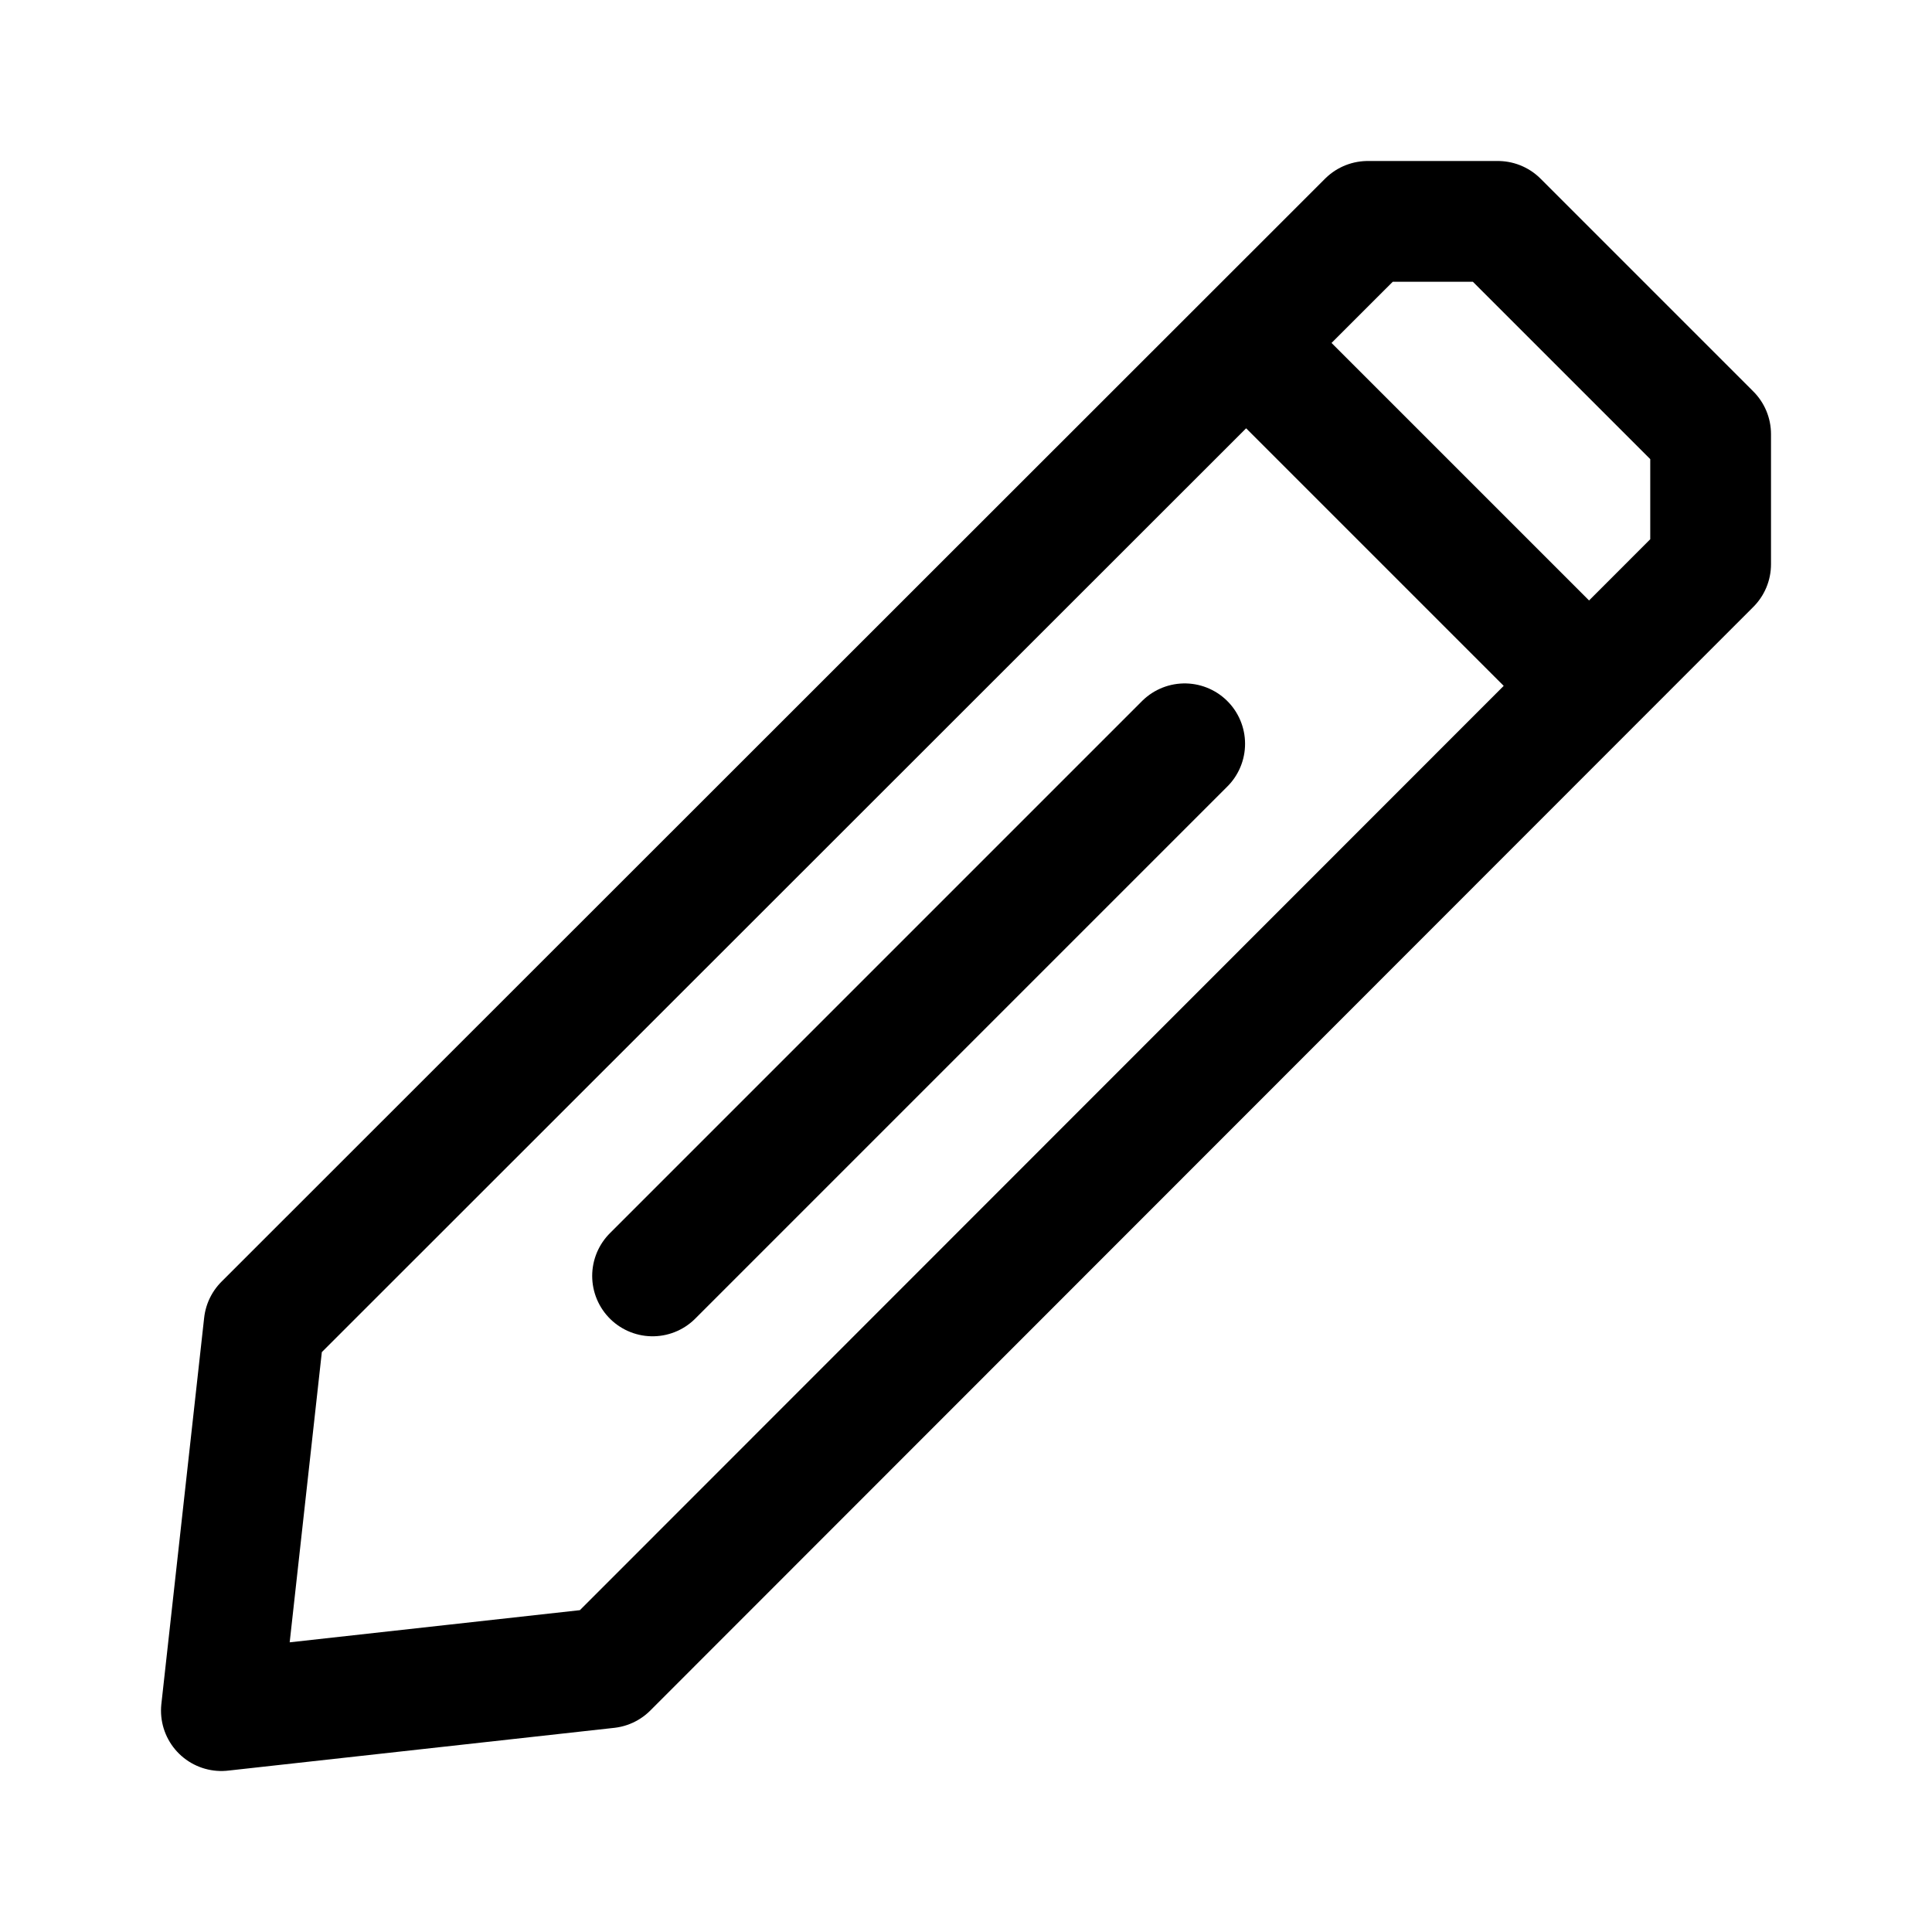
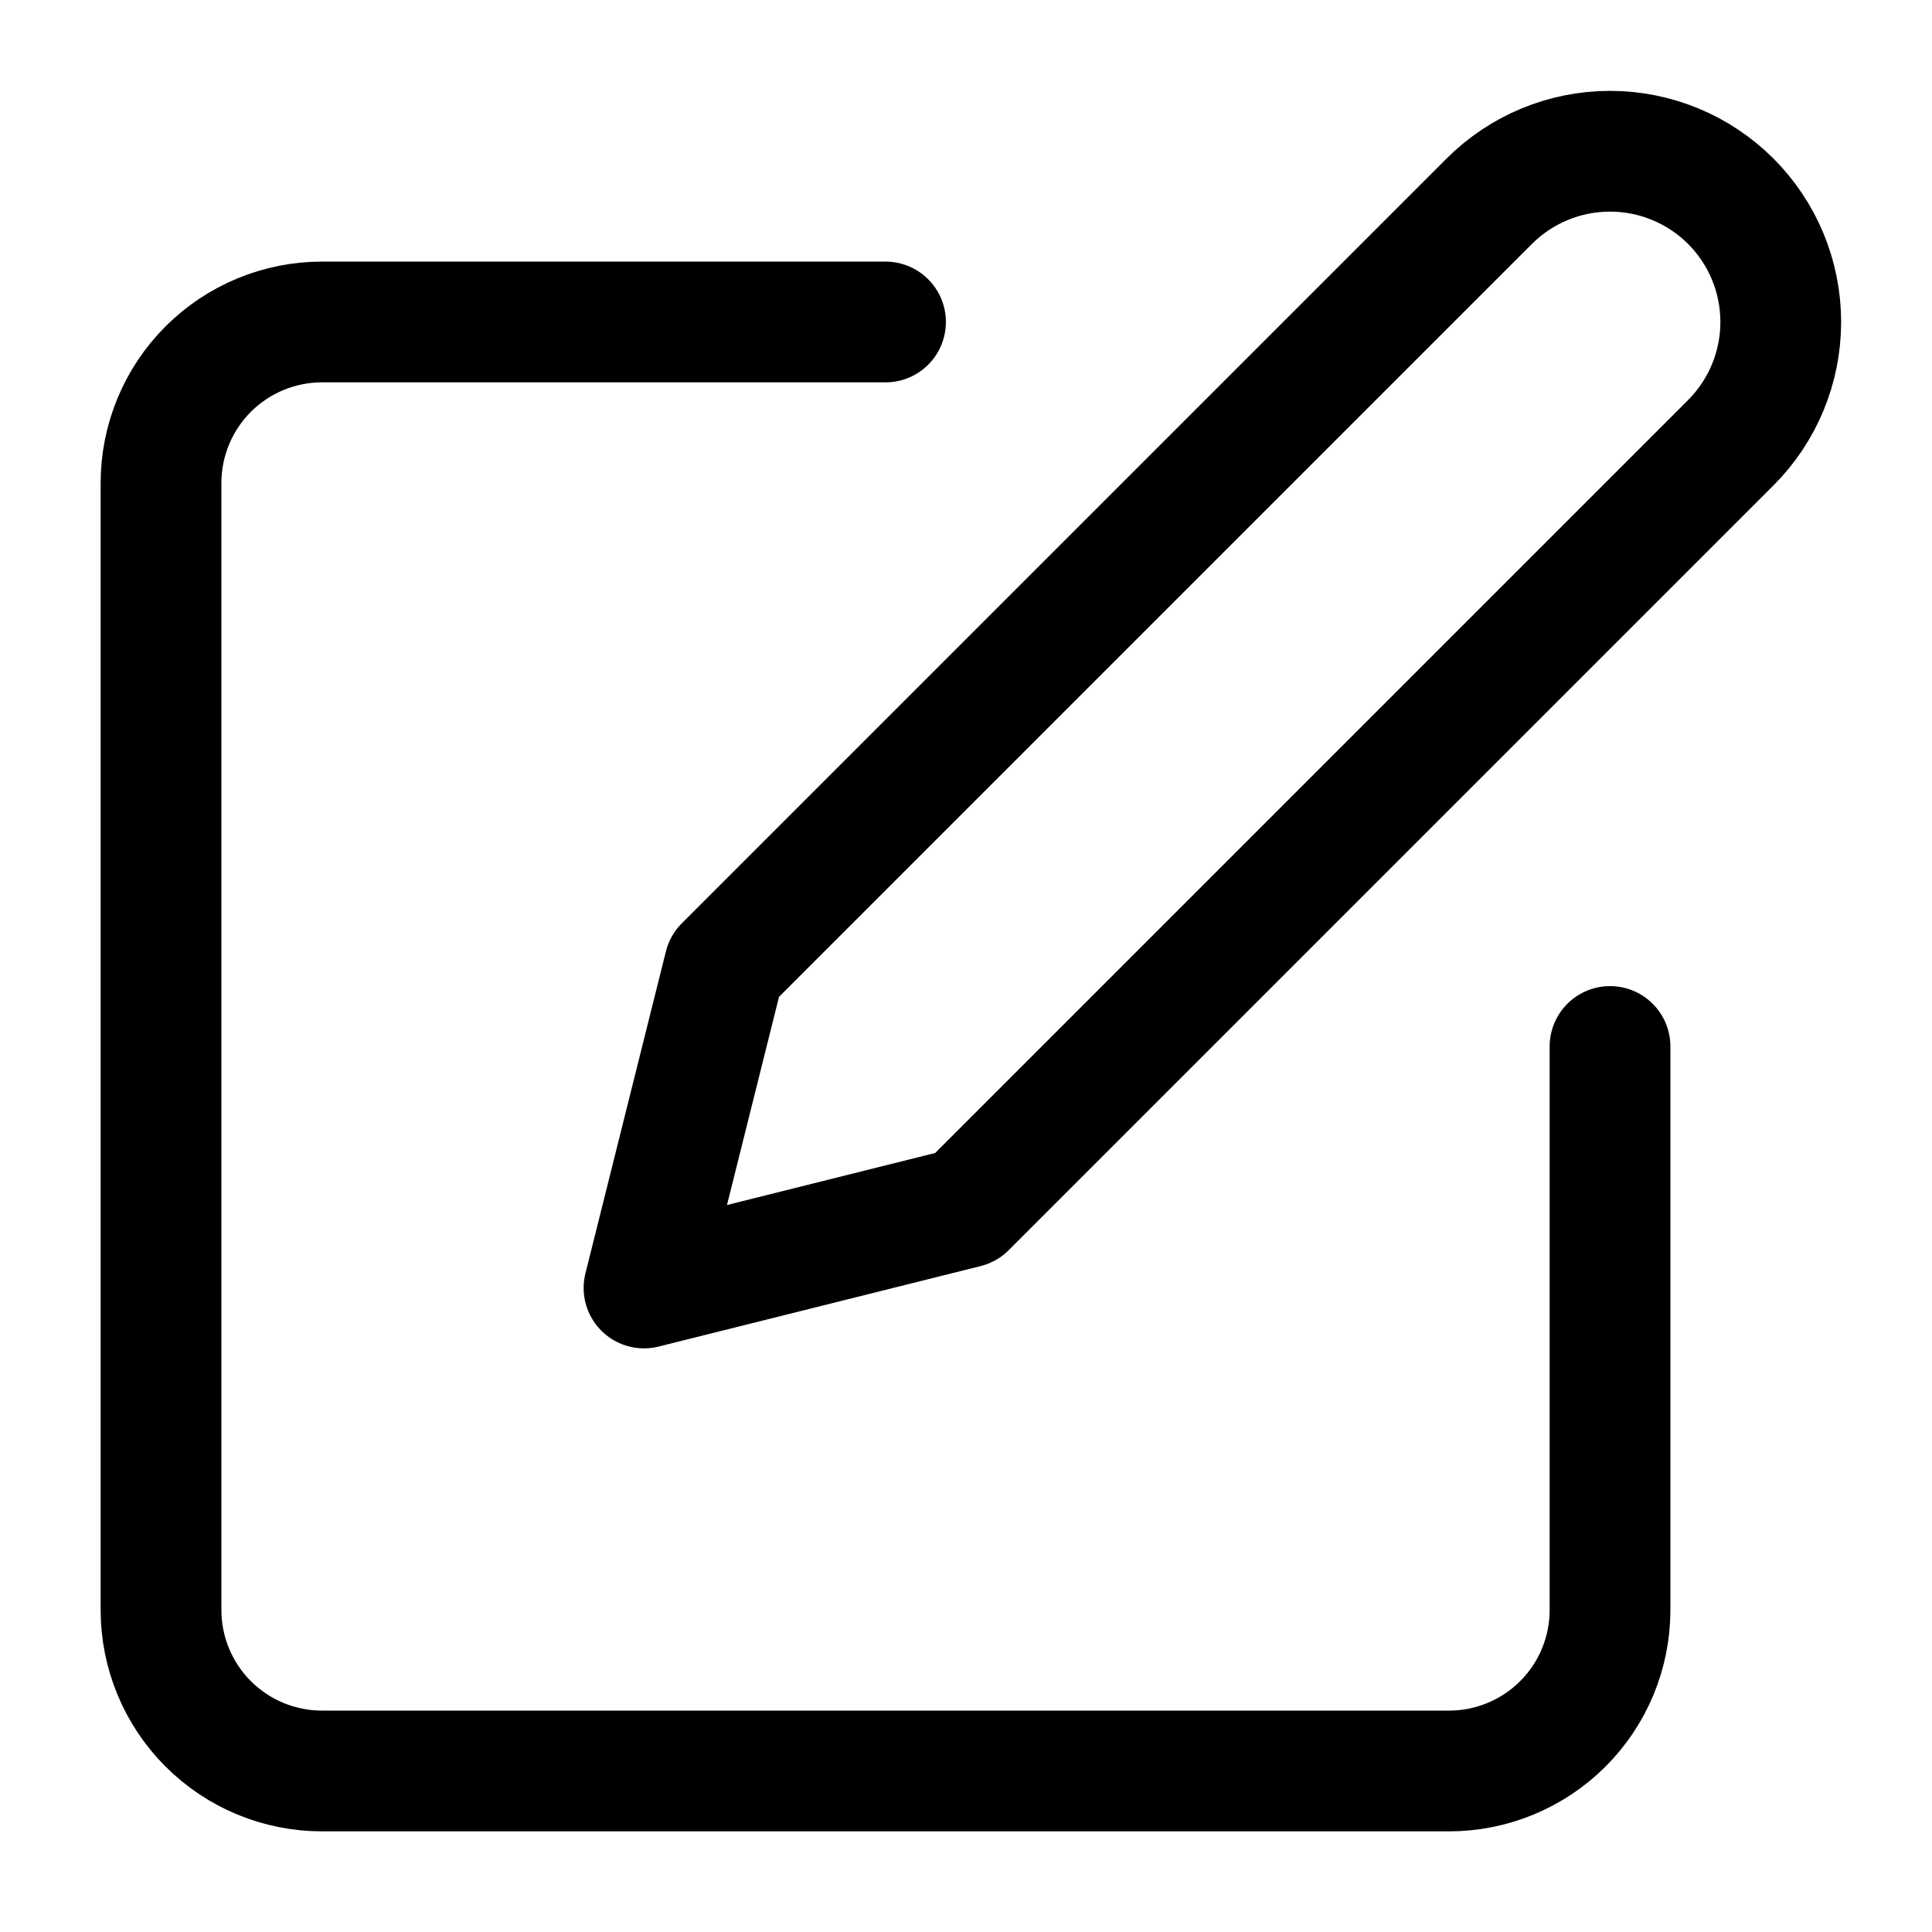
- <svg xmlns="http://www.w3.org/2000/svg" width="800px" height="800px" viewBox="0 0 192 192" xml:space="preserve" fill="none">
-   <path d="m104.175 90.97-4.252 38.384 38.383-4.252L247.923 15.427V2.497L226.78-18.646h-12.93zm98.164-96.96 31.671 31.67" class="cls-1" style="fill:none;fill-opacity:1;fill-rule:nonzero;stroke:#000000;stroke-width:12;stroke-linecap:round;stroke-linejoin:round;stroke-dasharray:none;stroke-opacity:1" transform="translate(-77.923 40.646)" />
-   <path d="m195.656 33.271-52.882 52.882" style="fill:none;fill-opacity:1;fill-rule:nonzero;stroke:#000000;stroke-width:12;stroke-linecap:round;stroke-linejoin:round;stroke-miterlimit:5;stroke-dasharray:none;stroke-opacity:1" transform="translate(-77.923 40.646)" />
+ <svg xmlns="http://www.w3.org/2000/svg" width="32" height="32" viewBox="0 0 32 32" fill="none">
+   <g id="edit">
+     <path id="Vector" d="M14.667 5.333H5.333C4.626 5.333 3.948 5.614 3.448 6.114C2.948 6.614 2.667 7.293 2.667 8V26.667C2.667 27.374 2.948 28.052 3.448 28.552C3.948 29.052 4.626 29.333 5.333 29.333H24C24.707 29.333 25.386 29.052 25.886 28.552C26.386 28.052 26.667 27.374 26.667 26.667V17.333" stroke="black" stroke-width="2" stroke-linecap="round" stroke-linejoin="round" />
+     <path id="Vector_2" d="M24.667 3.333C25.197 2.803 25.916 2.505 26.667 2.505C27.417 2.505 28.136 2.803 28.667 3.333C29.197 3.864 29.495 4.583 29.495 5.333C29.495 6.083 29.197 6.803 28.667 7.333L16 20L10.667 21.333L12 16L24.667 3.333Z" stroke="black" stroke-width="2" stroke-linecap="round" stroke-linejoin="round" />
+   </g>
</svg>
